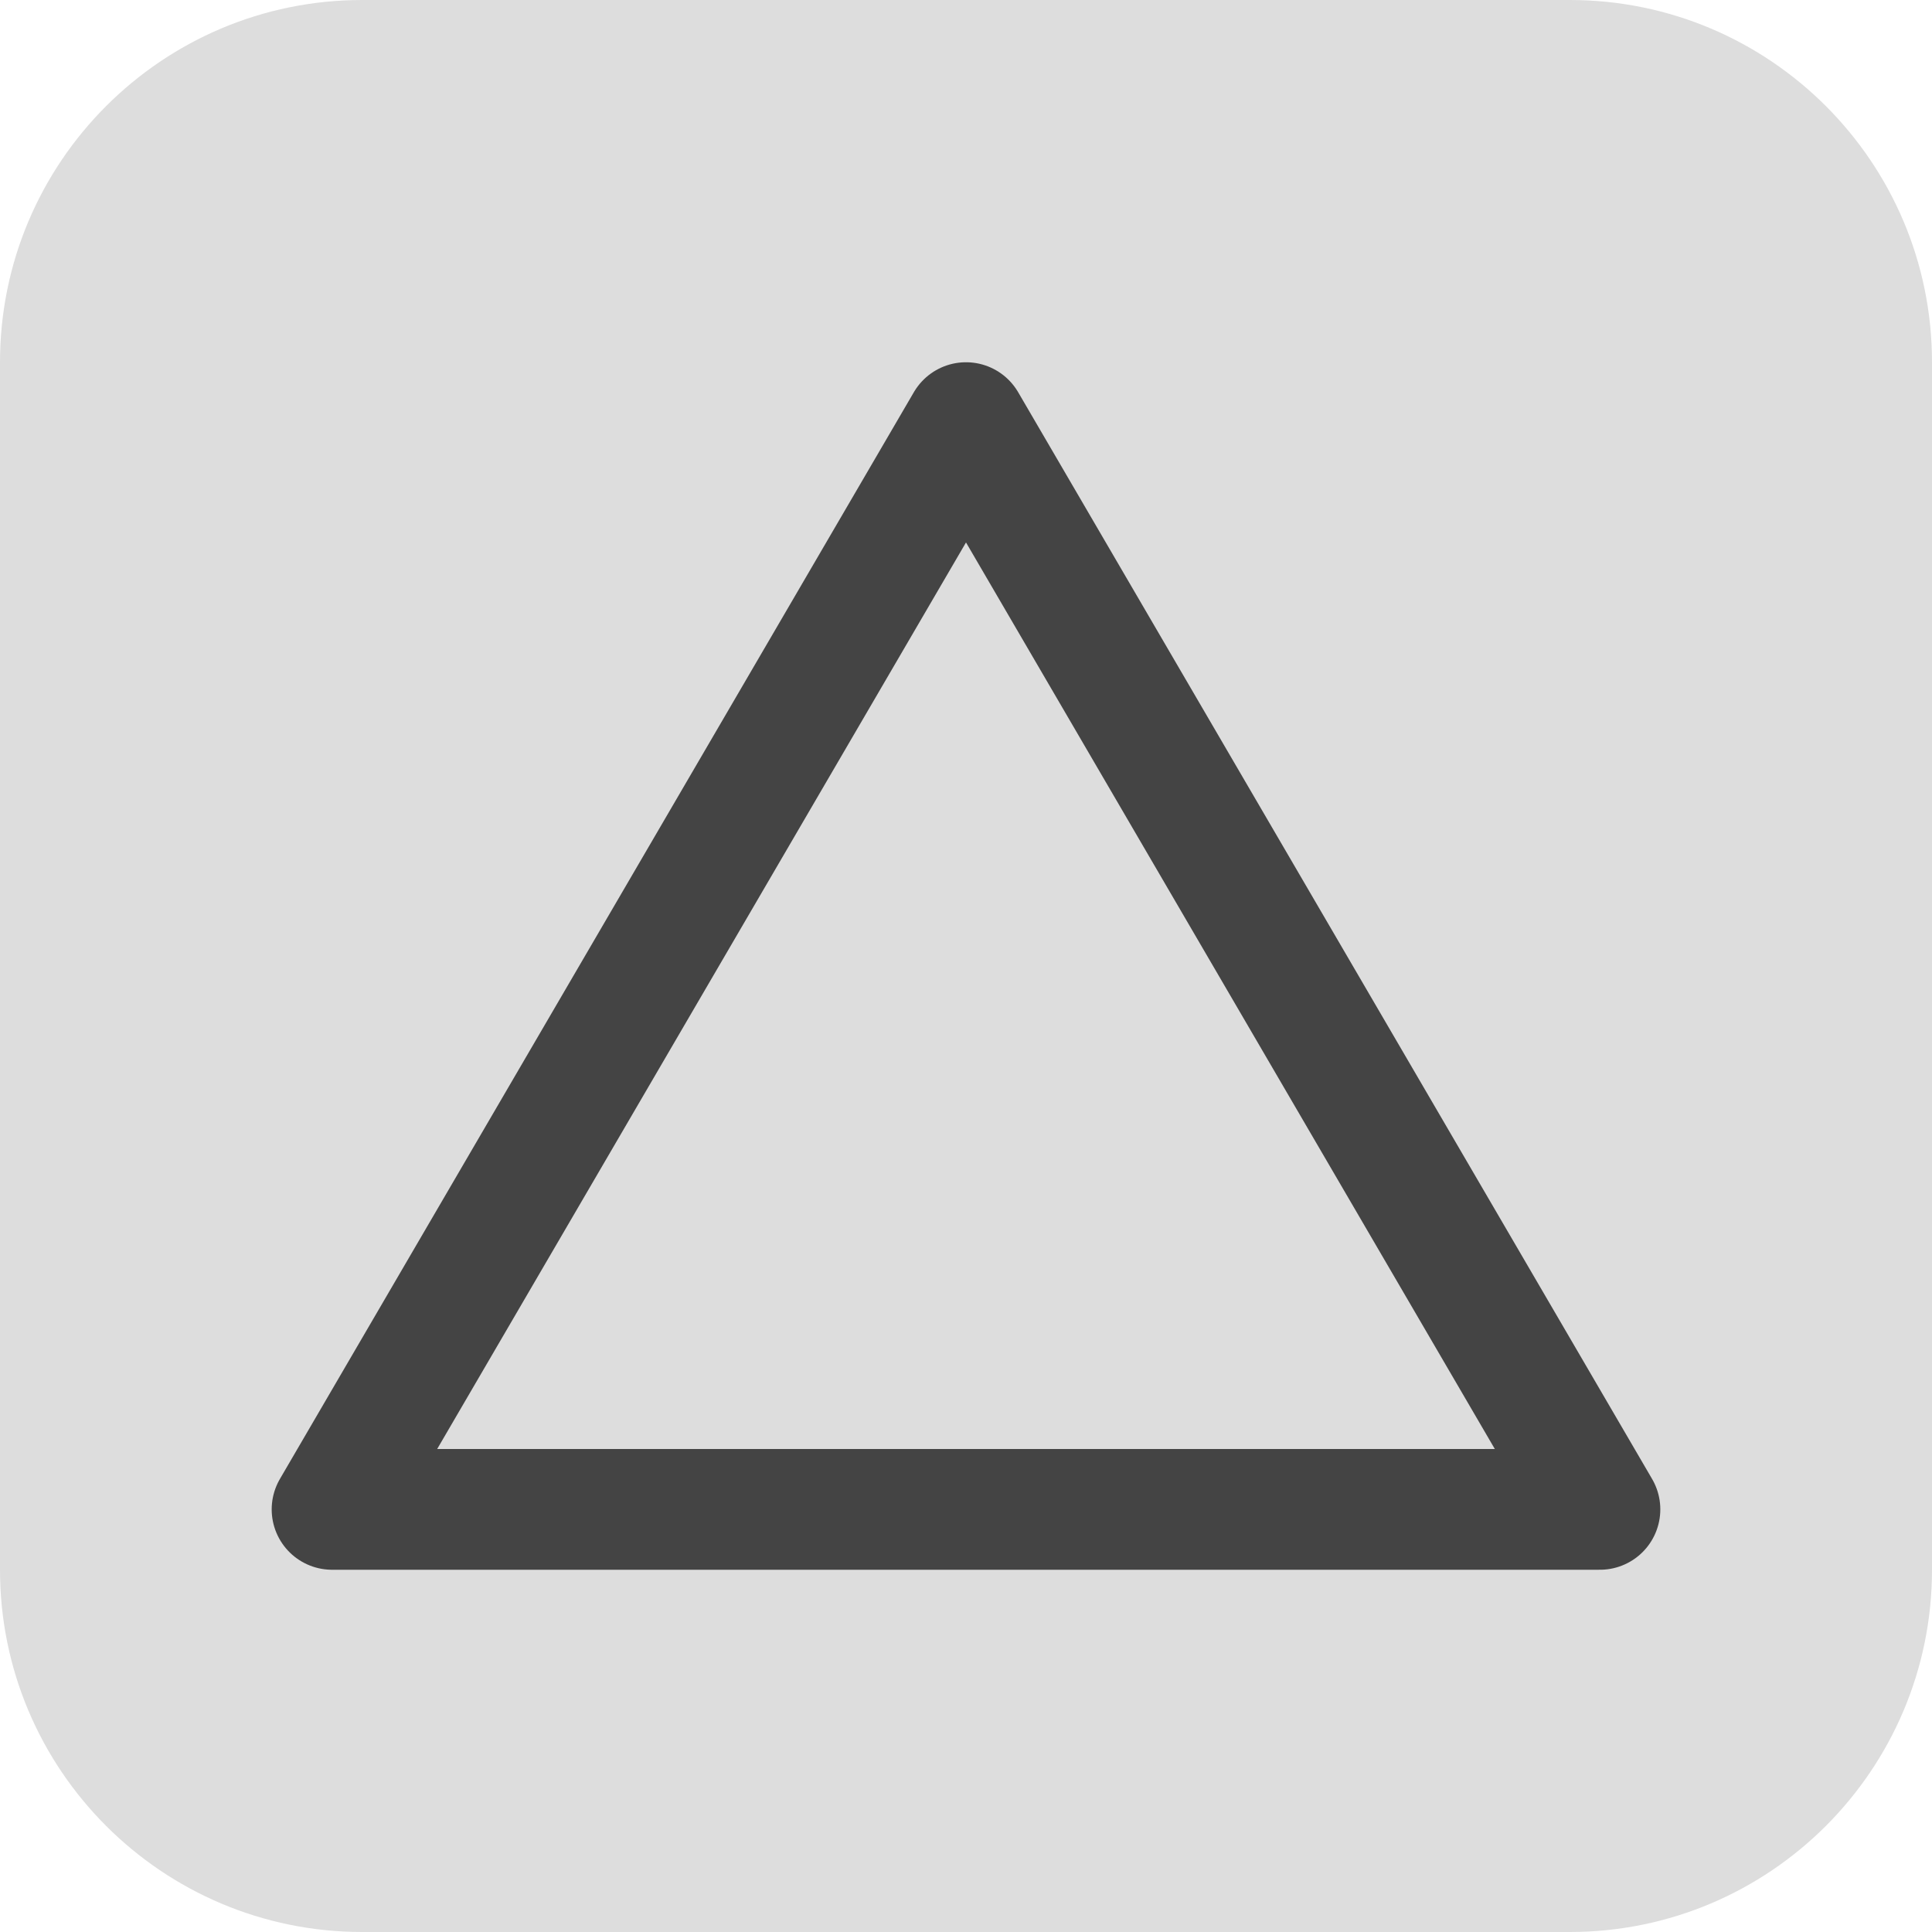
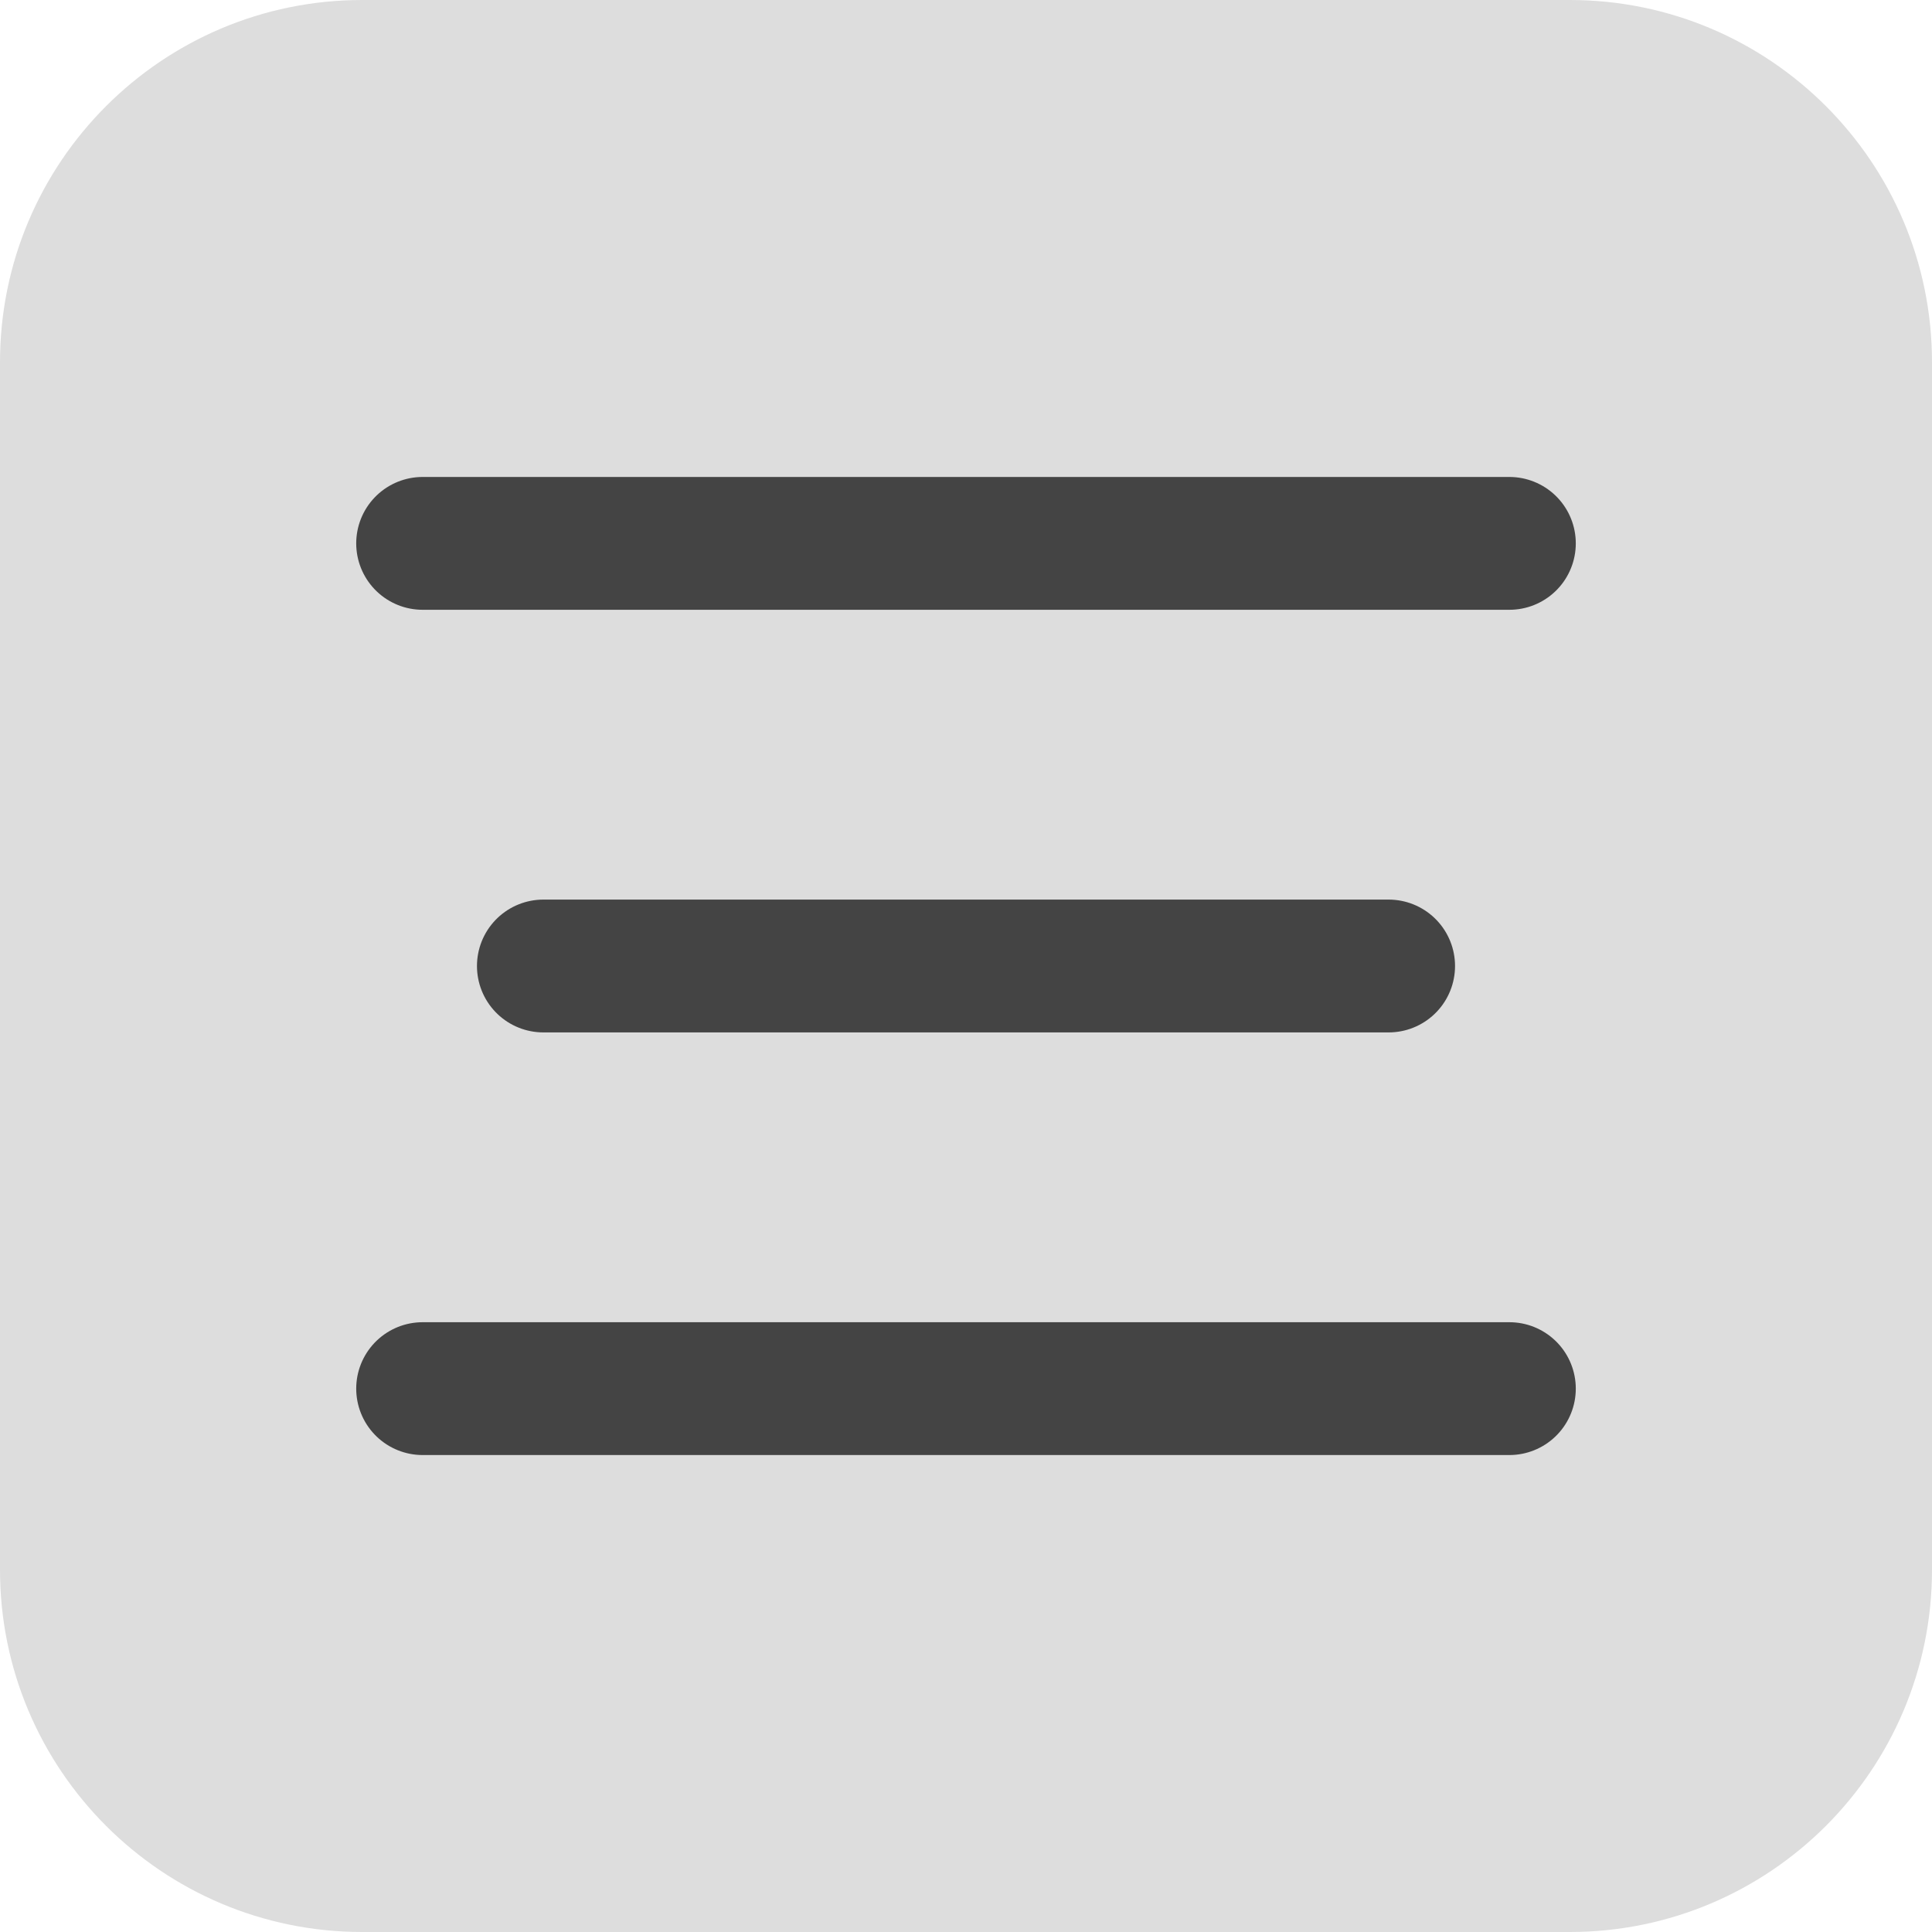
<svg xmlns="http://www.w3.org/2000/svg" viewBox="0 0 32 32">
  <rect width="32" height="32" rx="6" fill="#dddddd" />
-   <polygon points="16,7 5.5,25 26.5,25" fill="none" stroke="#444444" stroke-width="2" stroke-linejoin="round" stroke-linecap="round" />
+   <line x1="7" y1="9" x2="25" y2="9" stroke="#444444" stroke-width="2.2" stroke-linecap="round" />
+   <line x1="9" y1="16" x2="23" y2="16" stroke="#444444" stroke-width="2.2" stroke-linecap="round" />
+   <line x1="7" y1="23" x2="25" y2="23" stroke="#444444" stroke-width="2.2" stroke-linecap="round" />
</svg>
